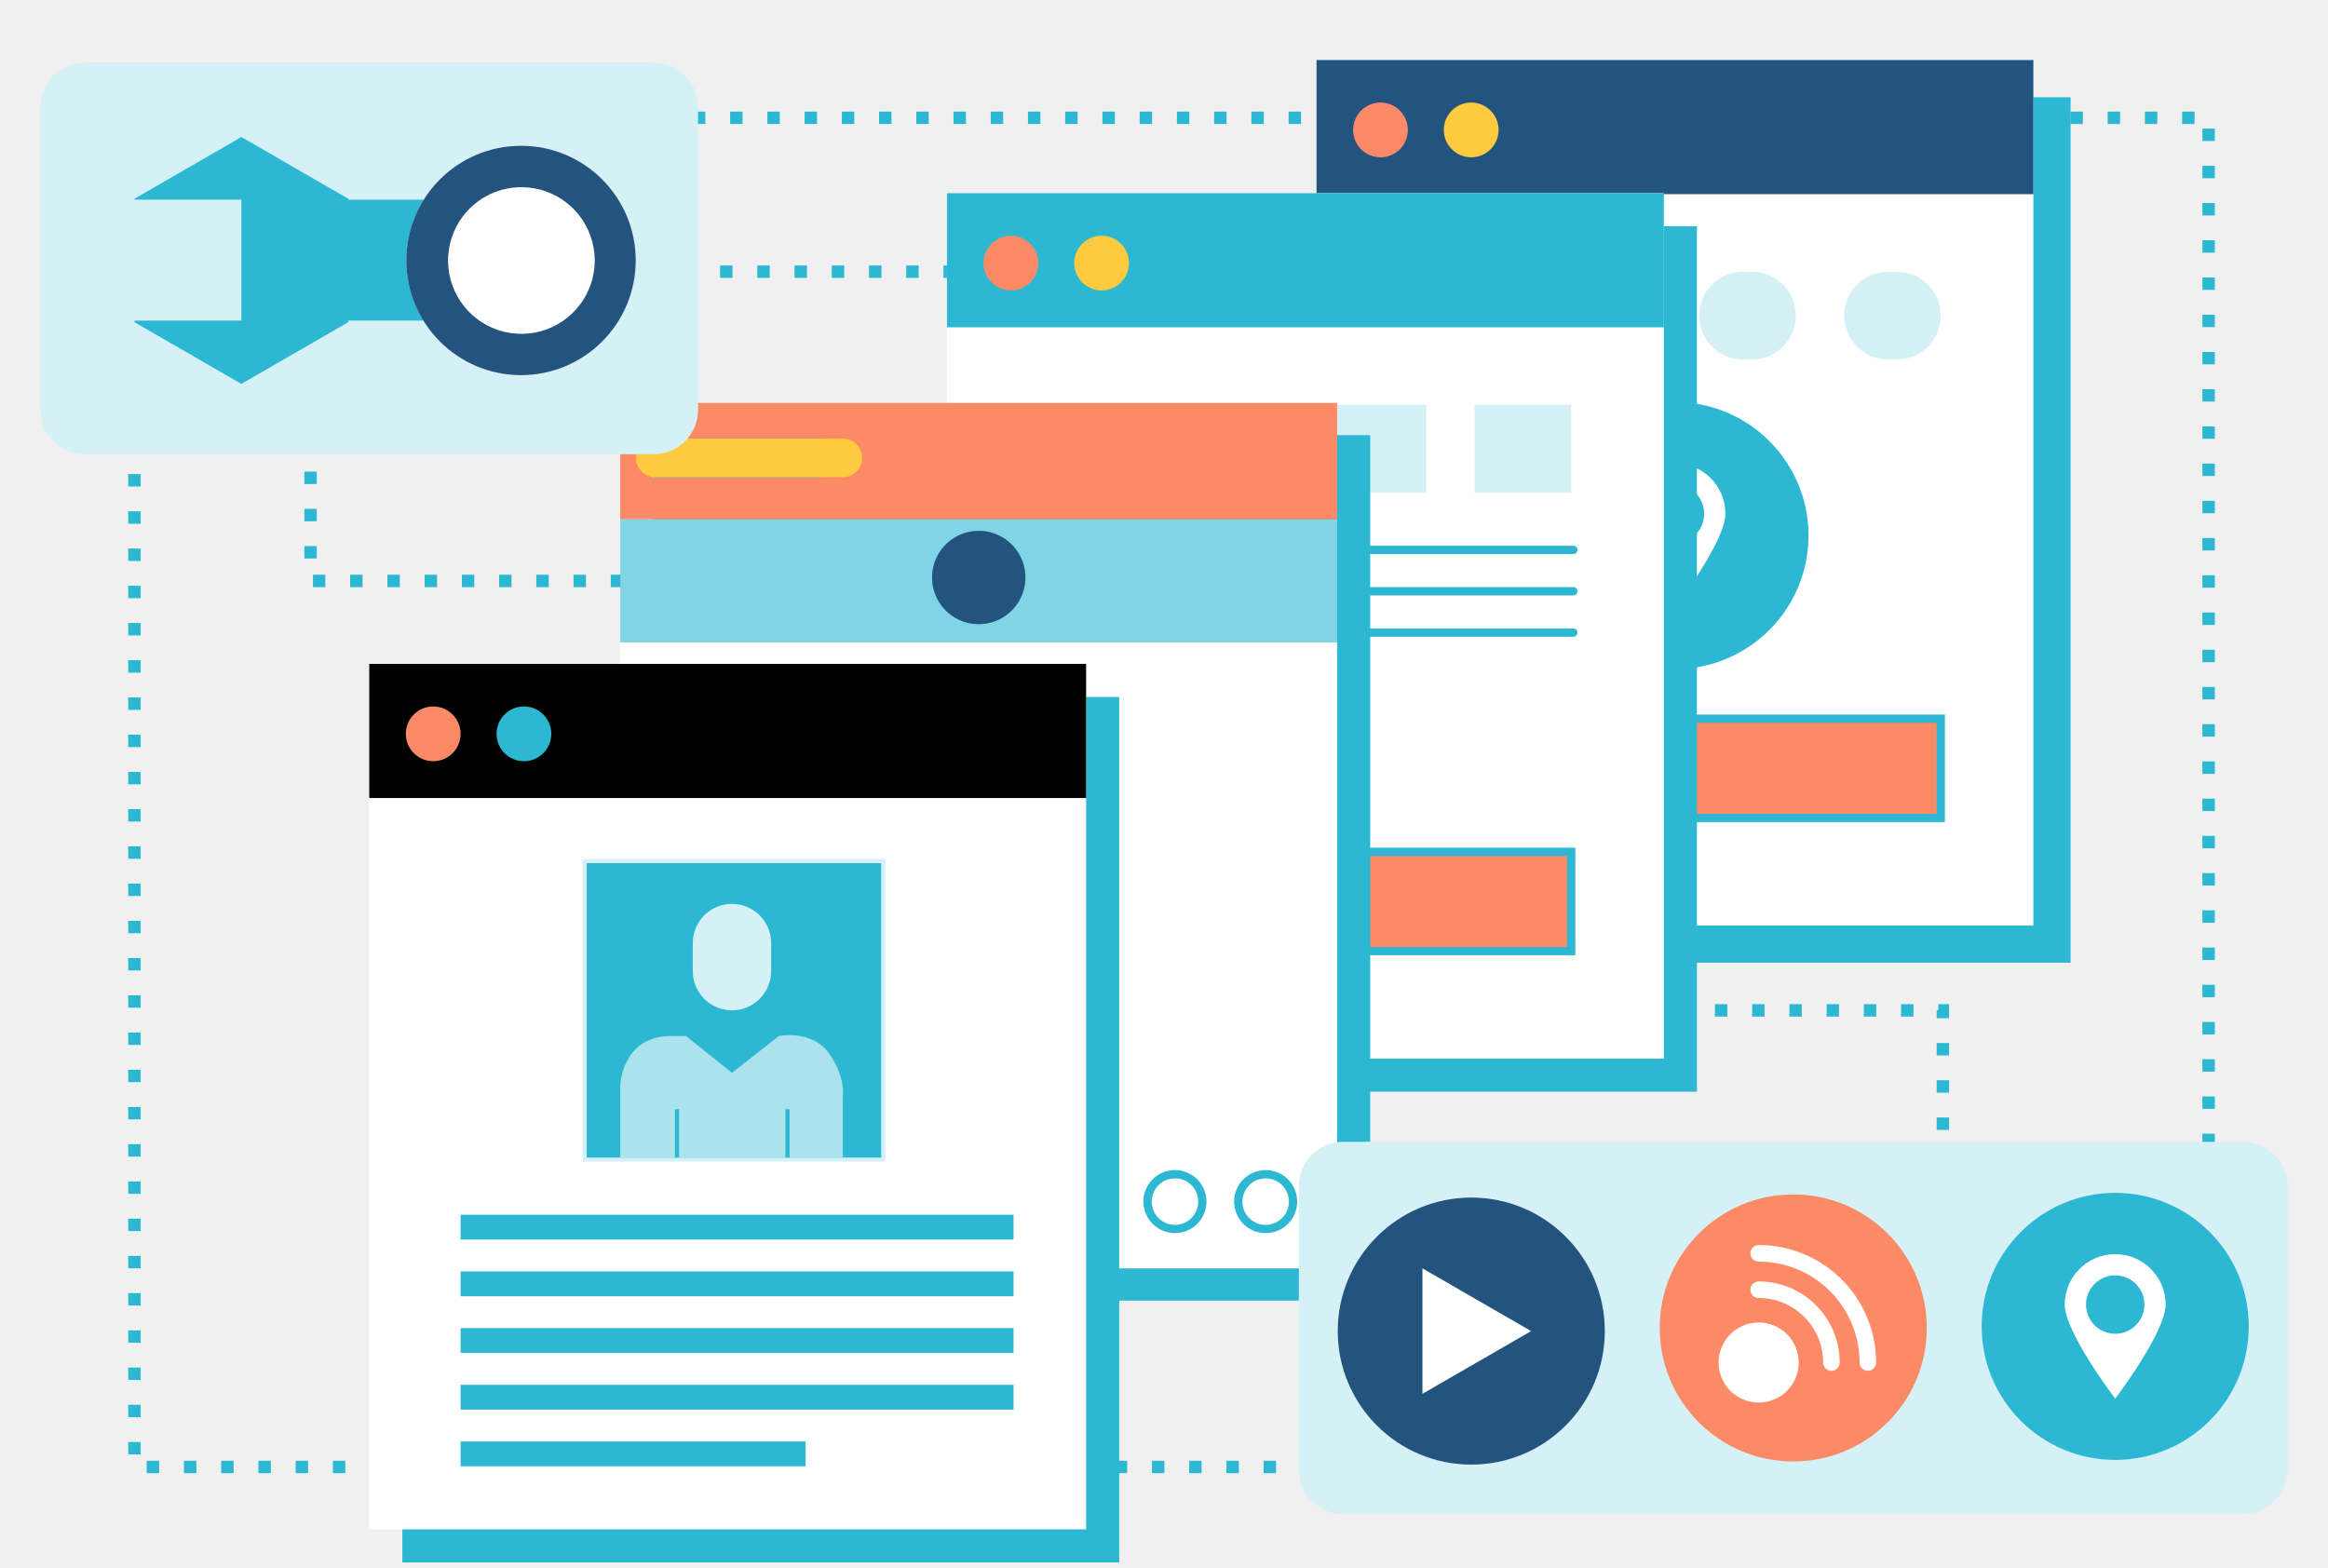
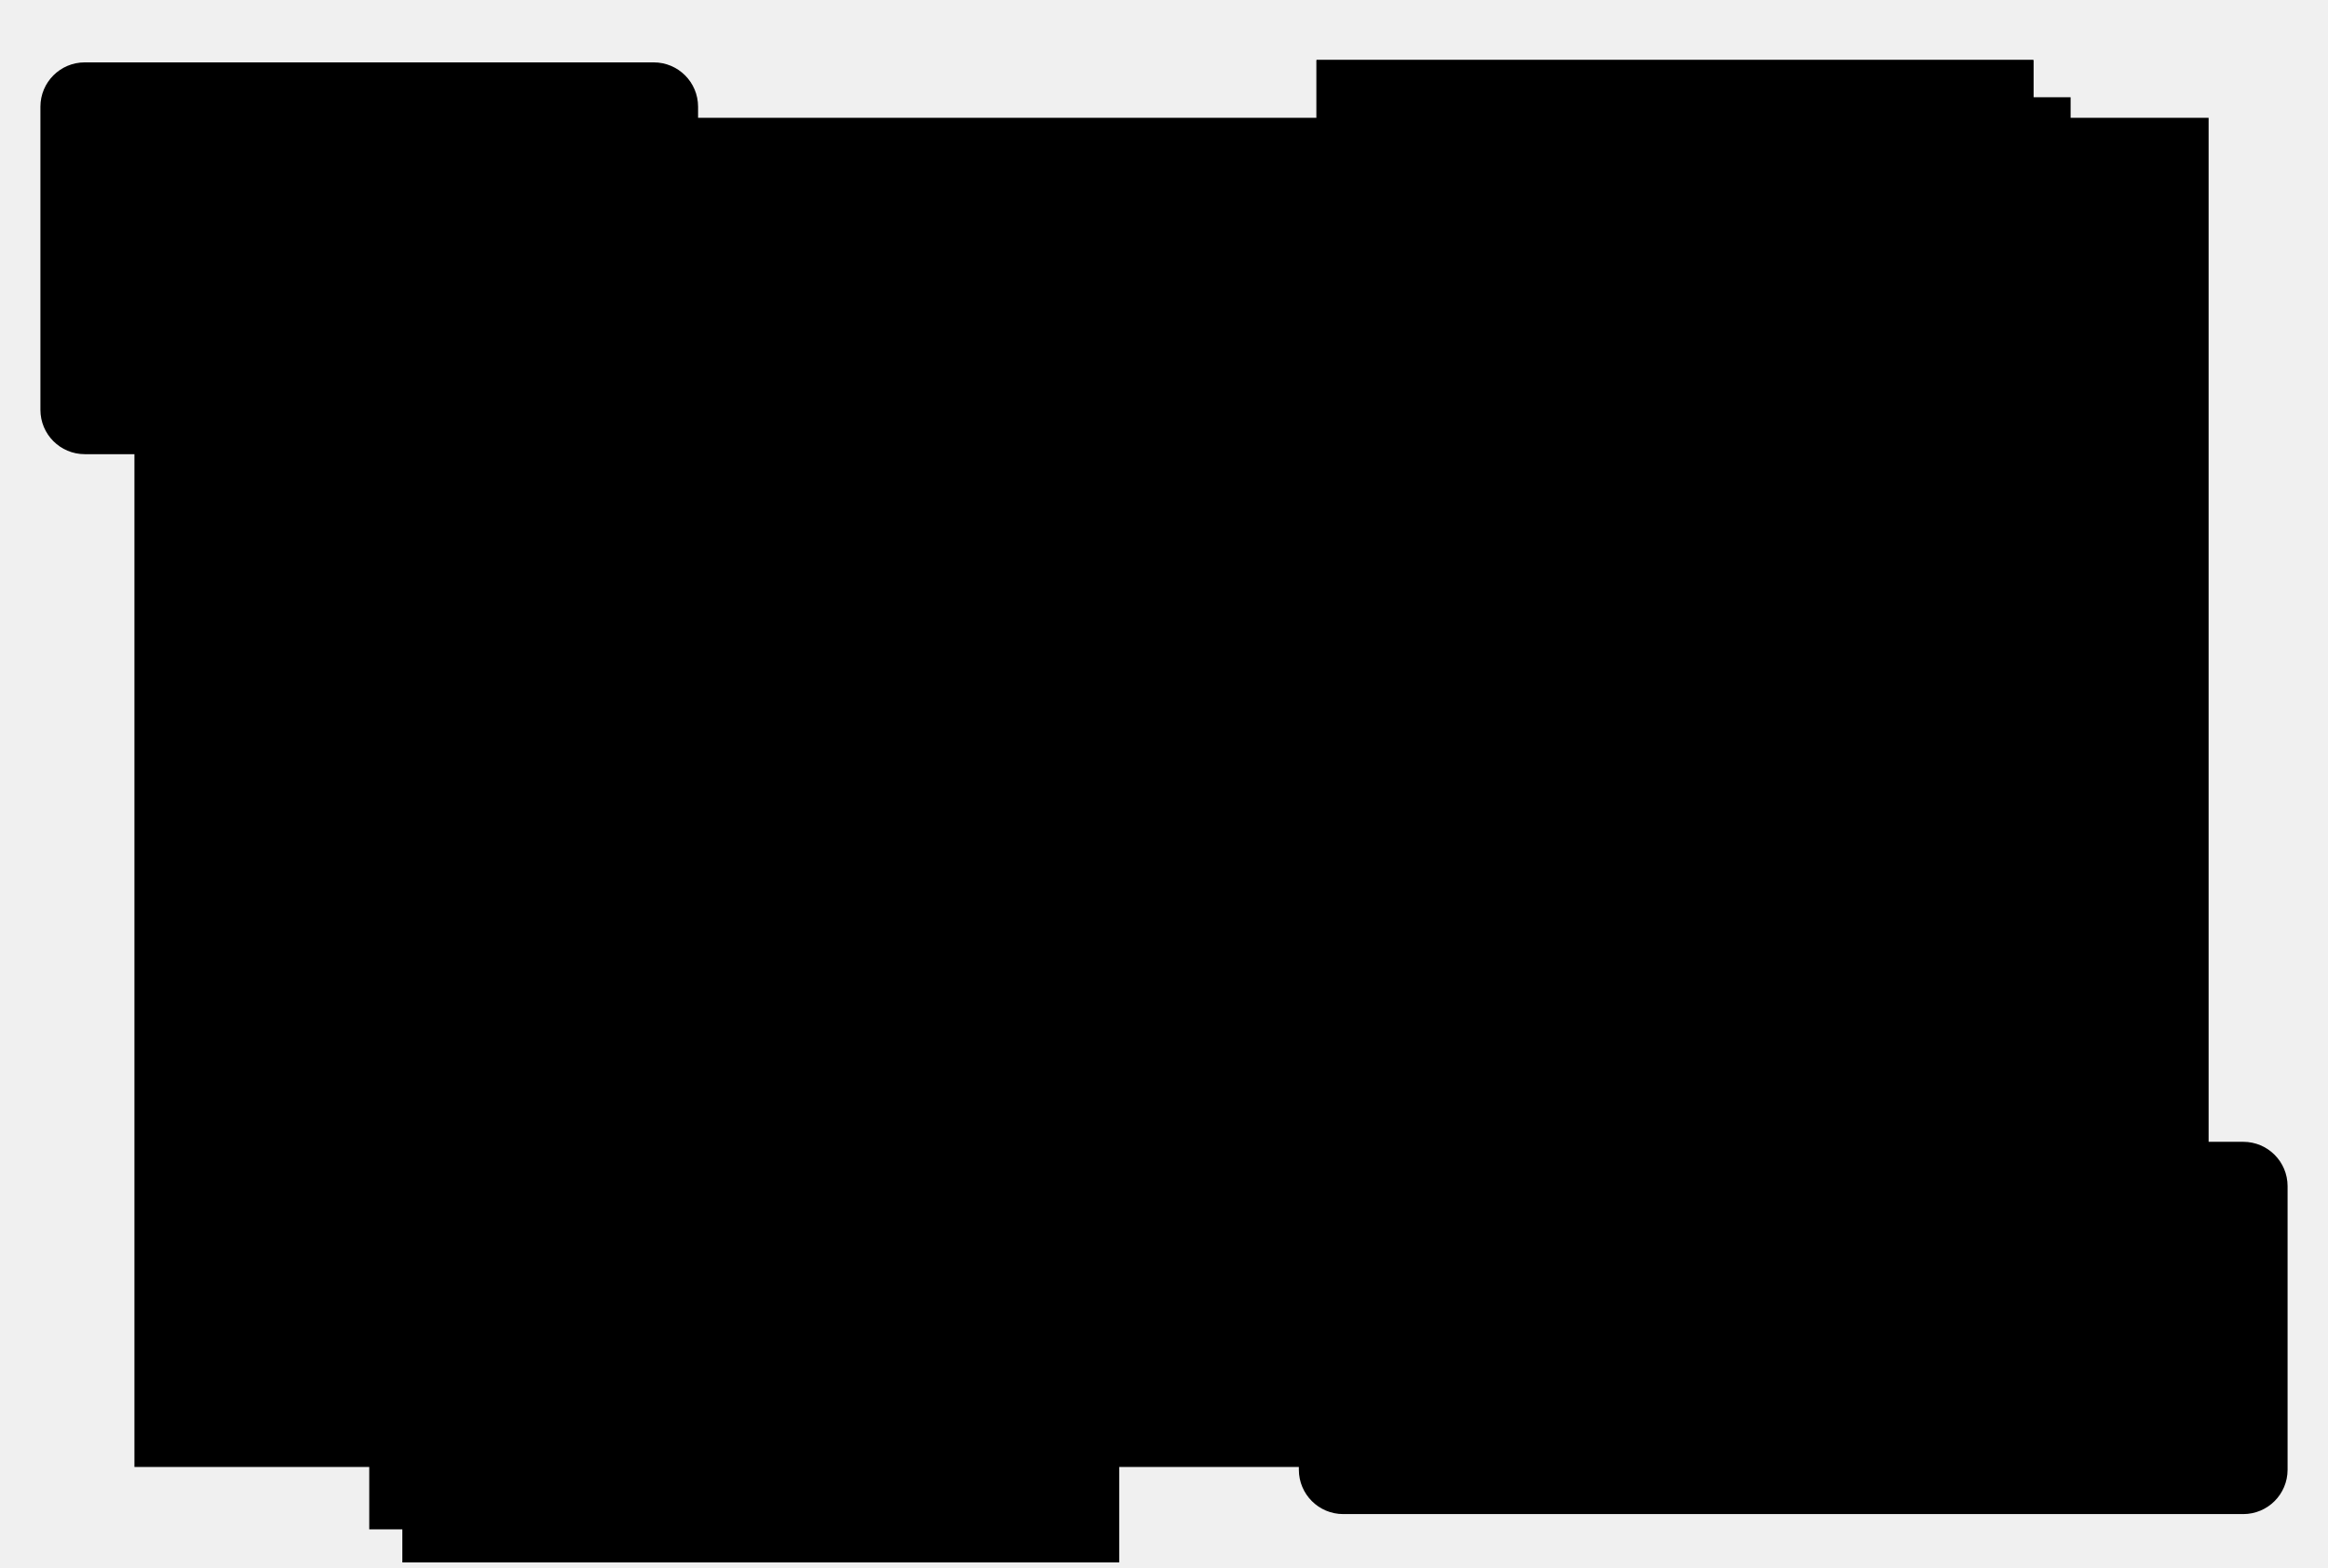
<svg xmlns="http://www.w3.org/2000/svg" id="rotatelandingpages.2d33deda_Image" data-name="rotatelandingpages.2d33deda Image" viewBox="0 0 562.76 379">
  <defs>
    <style>
-       .cls-1, .cls-14, .cls-9 {
+       .cls-1,
+       .cls-14,
+       .cls-9 {
        fill: none;
      }

-       .cls-1, .cls-11, .cls-8, .cls-9 {
+       .cls-1,
+       .cls-11,
+       .cls-8,
+       .cls-9 {
        stroke: #2cb8d2;
      }

-       .cls-1, .cls-11, .cls-12, .cls-14, .cls-8, .cls-9 {
+       .cls-1,
+       .cls-11,
+       .cls-12,
+       .cls-14,
+       .cls-8,
+       .cls-9 {
        stroke-miterlimit: 10;
      }

      .cls-1 {
        stroke-width: 3px;
        stroke-dasharray: 3 6;
      }

-       .cls-12, .cls-2 {
+       .cls-12,
+       .cls-2 {
        fill: #2cb8d2;
      }

-       .cls-11, .cls-3 {
+       .cls-11,
+       .cls-3 {
        fill: #fff;
      }

      .cls-4 {
        fill: #24537f;
      }

-       .cls-5, .cls-8 {
+       .cls-5,
+       .cls-8 {
        fill: #fd8a66;
      }

      .cls-6 {
        fill: #feca40;
      }

      .cls-7 {
        fill: #d5f1f6;
      }

-       .cls-14, .cls-8, .cls-9 {
+       .cls-14,
+       .cls-8,
+       .cls-9 {
        stroke-linecap: round;
      }

-       .cls-11, .cls-8, .cls-9 {
+       .cls-11,
+       .cls-8,
+       .cls-9 {
        stroke-width: 2px;
      }

      .cls-10 {
        fill: #80d4e4;
      }

      .cls-12 {
        stroke: #d5f1f6;
      }

      .cls-13 {
        fill: #abe3ed;
      }

      .cls-14 {
        stroke: #fff;
        stroke-width: 4px;
      }
    </style>
  </defs>
-   <rect id="dashed-line3" class="cls-1" x="315.56" y="244.26" width="154.1" height="85.14">
+   <rect id="dashed-line3" className="cls-1" x="315.56" y="244.26" width="154.1" height="85.14">
    <animate attributeType="XML" attributeName="stroke-dashoffset" dur="4s" repeatCount="indefinite" keySplines="           0.5 0 0.5 1;           0.5 0 0.5 1" keyTimes="         0;0.5;1" calcMode="spline" begin="0s" values="0;37.219;0" />
  </rect>
-   <rect id="dashed-line2" class="cls-1" x="75.07" y="65.68" width="238.91" height="74.76">
+   <rect id="dashed-line2" className="cls-1" x="75.07" y="65.68" width="238.91" height="74.76">
    <animate attributeType="XML" attributeName="stroke-dashoffset" dur="4s" repeatCount="indefinite" keySplines="           0.5 0 0.5 1;           0.5 0 0.5 1" keyTimes="         0;0.5;1" calcMode="spline" begin="0s" values="0;37.219;0" />
  </rect>
-   <rect id="dashed-line1" class="cls-1" x="32.5" y="28.48" width="501.4" height="326.17">
+   <rect id="dashed-line1" className="cls-1" x="32.5" y="28.48" width="501.4" height="326.17">
    <animate attributeType="XML" attributeName="stroke-dashoffset" dur="4s" repeatCount="indefinite" keySplines="           0.5 0 0.5 1;           0.5 0 0.5 1" keyTimes="         0;0.5;1" calcMode="spline" begin="0s" values="0;37.219;0" />
  </rect>
  <g>
    <g>
      <g>
-         <rect class="cls-2" x="327.25" y="23.51" width="173.29" height="209.23" />
-         <rect class="cls-3" x="318.25" y="14.51" width="173.29" height="209.23" />
-         <rect class="cls-4" x="318.25" y="14.51" width="173.29" height="32.43" />
-         <circle class="cls-5" cx="333.71" cy="31.41" r="6.62" />
-         <circle class="cls-6" cx="355.64" cy="31.41" r="6.62" />
+         <rect className="cls-2" x="327.25" y="23.51" width="173.29" height="209.23" />
+         <rect className="cls-3" x="318.25" y="14.51" width="173.29" height="209.23" />
+         <rect className="cls-4" x="318.25" y="14.51" width="173.29" height="32.43" />
+         <circle className="cls-5" cx="333.71" cy="31.41" r="6.62" />
+         <circle className="cls-6" cx="355.64" cy="31.41" r="6.62" />
      </g>
      <g>
-         <rect class="cls-7" x="340.65" y="65.68" width="23.36" height="21.25" rx="10.63" ry="10.63" />
-         <rect class="cls-7" x="375.69" y="65.68" width="23.36" height="21.25" rx="10.63" ry="10.63" />
-         <rect class="cls-7" x="410.74" y="65.68" width="23.36" height="21.25" rx="10.63" ry="10.63" />
-         <rect class="cls-7" x="445.79" y="65.68" width="23.36" height="21.25" rx="10.63" ry="10.63" />
+         <rect className="cls-7" x="340.65" y="65.68" width="23.36" height="21.25" rx="10.63" ry="10.63" />
+         <rect className="cls-7" x="375.69" y="65.68" width="23.36" height="21.25" rx="10.63" ry="10.63" />
+         <rect className="cls-7" x="410.74" y="65.68" width="23.36" height="21.25" rx="10.63" ry="10.63" />
+         <rect className="cls-7" x="445.79" y="65.68" width="23.36" height="21.25" rx="10.63" ry="10.63" />
      </g>
-       <rect class="cls-8" x="340.65" y="173.75" width="128.5" height="24" />
+       <rect className="cls-8" x="340.65" y="173.75" width="128.5" height="24" />
    </g>
    <g>
-       <circle class="cls-2" cx="404.9" cy="129.47" r="32.28" />
-       <path class="cls-3" d="M404.9,112a12.2,12.2,0,0,0-12.2,12.2c0,6.73,12.2,22.72,12.2,22.72s12.19-16,12.19-22.72A12.2,12.2,0,0,0,404.9,112Zm0,19.26a7.06,7.06,0,1,1,7.06-7.06A7.06,7.06,0,0,1,404.9,131.27Z" />
+       <circle className="cls-2" cx="404.9" cy="129.47" r="32.28" />
+       <path className="cls-3" d="M404.9,112a12.2,12.2,0,0,0-12.2,12.2c0,6.73,12.2,22.72,12.2,22.72s12.19-16,12.19-22.72A12.2,12.2,0,0,0,404.9,112Zm0,19.26a7.06,7.06,0,1,1,7.06-7.06A7.06,7.06,0,0,1,404.9,131.27Z" />
    </g>
  </g>
  <g>
    <g>
-       <rect class="cls-2" x="236.92" y="54.7" width="173.29" height="209.23" />
-       <rect class="cls-3" x="228.92" y="46.7" width="173.29" height="209.23" />
-       <rect class="cls-2" x="228.92" y="46.7" width="173.29" height="32.43" />
-       <circle class="cls-5" cx="244.38" cy="63.6" r="6.62" />
-       <circle class="cls-6" cx="266.3" cy="63.6" r="6.62" />
+       <rect className="cls-2" x="236.92" y="54.7" width="173.29" height="209.23" />
+       <rect className="cls-3" x="228.92" y="46.7" width="173.29" height="209.23" />
+       <rect className="cls-2" x="228.92" y="46.7" width="173.29" height="32.43" />
+       <circle className="cls-5" cx="244.38" cy="63.6" r="6.62" />
+       <circle className="cls-6" cx="266.3" cy="63.6" r="6.62" />
    </g>
    <g>
-       <rect class="cls-7" x="251.31" y="97.87" width="23.36" height="21.25" />
-       <rect class="cls-7" x="286.36" y="97.87" width="23.36" height="21.25" />
-       <rect class="cls-7" x="321.41" y="97.87" width="23.36" height="21.25" />
-       <rect class="cls-7" x="356.45" y="97.87" width="23.36" height="21.25" />
+       <rect className="cls-7" x="251.31" y="97.87" width="23.36" height="21.25" />
+       <rect className="cls-7" x="286.36" y="97.87" width="23.36" height="21.25" />
+       <rect className="cls-7" x="321.41" y="97.87" width="23.36" height="21.25" />
+       <rect className="cls-7" x="356.45" y="97.87" width="23.36" height="21.25" />
    </g>
-     <line class="cls-9" x1="250.8" y1="132.94" x2="380.33" y2="132.94" />
-     <line class="cls-9" x1="250.8" y1="142.94" x2="380.33" y2="142.94" />
-     <line class="cls-9" x1="250.8" y1="152.94" x2="380.33" y2="152.94" />
-     <rect class="cls-8" x="251.31" y="205.94" width="128.5" height="24" />
+     <line className="cls-9" x1="250.8" y1="132.94" x2="380.33" y2="132.94" />
+     <line className="cls-9" x1="250.8" y1="142.94" x2="380.33" y2="142.94" />
+     <line className="cls-9" x1="250.8" y1="152.94" x2="380.33" y2="152.94" />
+     <rect className="cls-8" x="251.31" y="205.94" width="128.5" height="24" />
  </g>
-   <rect class="cls-2" x="157.94" y="105.2" width="173.29" height="209.23" />
+   <rect className="cls-2" x="157.94" y="105.2" width="173.29" height="209.23" />
  <g>
-     <path class="cls-5" d="M149.94,97.41v28.15H323.23V97.41Zm48.48,18H157.75V106h40.67Z" />
-     <path class="cls-3" d="M149.94,306.63H323.23V155.32H149.94Zm156-22.78a6.63,6.63,0,1,1-6.62,6.63A6.63,6.63,0,0,1,306,283.85Zm-21.92,0a6.63,6.63,0,1,1-6.63,6.63A6.63,6.63,0,0,1,284,283.85Z" />
-     <path class="cls-10" d="M149.94,155.32H323.23V125.56H149.94Zm86.65-27a11.28,11.28,0,1,1-11.28,11.28A11.28,11.28,0,0,1,236.59,128.35Z" />
-     <circle class="cls-11" cx="284.04" cy="290.48" r="6.62" transform="translate(-59.14 73.03) rotate(-13.28)" />
-     <circle class="cls-11" cx="305.96" cy="290.48" r="6.62" transform="translate(-58.55 78.07) rotate(-13.28)" />
-     <circle class="cls-4" cx="236.59" cy="139.63" r="11.28" transform="translate(-19.31 39.7) rotate(-9.22)" />
-     <rect class="cls-6" x="153.75" y="106.03" width="54.67" height="9.33" rx="4.67" ry="4.67" />
+     <path className="cls-5" d="M149.94,97.41v28.15H323.23V97.41Zm48.48,18H157.75V106h40.67Z" />
+     <path className="cls-3" d="M149.94,306.63H323.23V155.32H149.94Zm156-22.78a6.63,6.63,0,1,1-6.62,6.63A6.63,6.63,0,0,1,306,283.85Zm-21.92,0a6.63,6.63,0,1,1-6.63,6.63A6.63,6.63,0,0,1,284,283.85Z" />
+     <path className="cls-10" d="M149.94,155.32H323.23V125.56H149.94Zm86.65-27a11.28,11.28,0,1,1-11.28,11.28A11.28,11.28,0,0,1,236.59,128.35Z" />
+     <circle className="cls-11" cx="284.04" cy="290.48" r="6.62" transform="translate(-59.14 73.03) rotate(-13.28)" />
+     <circle className="cls-11" cx="305.96" cy="290.48" r="6.62" transform="translate(-58.55 78.07) rotate(-13.28)" />
+     <circle className="cls-4" cx="236.59" cy="139.63" r="11.28" transform="translate(-19.31 39.7) rotate(-9.22)" />
+     <rect className="cls-6" x="153.75" y="106.03" width="54.67" height="9.33" rx="4.67" ry="4.67" />
  </g>
-   <rect class="cls-2" x="97.26" y="168.5" width="173.29" height="209.23" />
-   <rect class="cls-3" x="89.26" y="160.5" width="173.29" height="209.23" />
-   <rect class="cls-7" x="9.77" y="15.08" width="158.98" height="94.72" rx="10.72" ry="10.72" />
-   <rect class="cls-12" x="141.34" y="208.17" width="72.18" height="72.18" />
+   <rect className="cls-2" x="97.26" y="168.5" width="173.29" height="209.23" />
+   <rect className="cls-3" x="89.26" y="160.5" width="173.29" height="209.23" />
+   <rect className="cls-7" x="9.77" y="15.08" width="158.98" height="94.72" rx="10.72" ry="10.72" />
+   <rect className="cls-12" x="141.34" y="208.17" width="72.18" height="72.18" />
  <rect x="89.26" y="160.5" width="173.29" height="32.43" />
  <g>
-     <path class="cls-2" d="M102.46,48.28H84.19v-.23L58.35,33.12,32.5,48.05v.23H58.35V77.51H32.5v.38L58.35,92.81,84.19,77.89v-.38h18.18a27.73,27.73,0,0,1,.09-29.23Z" />
+     <path className="cls-2" d="M102.46,48.28H84.19v-.23L58.35,33.12,32.5,48.05v.23H58.35V77.51H32.5v.38L58.35,92.81,84.19,77.89v-.38h18.18a27.73,27.73,0,0,1,.09-29.23Z" />
    <g>
-       <path class="cls-3" d="M126,85.68A22.72,22.72,0,1,1,148.67,63,22.6,22.6,0,0,1,126,85.68Z" />
-       <path class="cls-4" d="M126,45.25a17.73,17.73,0,1,1-15,8.34,17.73,17.73,0,0,1,15-8.34m0-10A27.72,27.72,0,1,0,153.67,63,27.7,27.7,0,0,0,126,35.25Z" />
+       <path className="cls-3" d="M126,85.68A22.72,22.72,0,1,1,148.67,63,22.6,22.6,0,0,1,126,85.68Z" />
+       <path className="cls-4" d="M126,45.25a17.73,17.73,0,1,1-15,8.34,17.73,17.73,0,0,1,15-8.34m0-10A27.72,27.72,0,1,0,153.67,63,27.7,27.7,0,0,0,126,35.25Z" />
    </g>
  </g>
-   <circle class="cls-5" cx="104.72" cy="177.41" r="6.62" />
-   <circle class="cls-2" cx="126.65" cy="177.41" r="6.62" />
-   <rect class="cls-7" x="167.47" y="218.52" width="18.94" height="25.73" rx="9.47" ry="9.47" />
-   <path class="cls-13" d="M149.94,279.85V262.56s.23-12.1,12.34-12.1h3.54l11.12,8.9,11.38-8.9s8-1.6,12.1,4.22,3.31,10.37,3.31,10.37v14.8" />
-   <rect class="cls-2" x="163.15" y="268.16" width="1" height="11.69" />
-   <rect class="cls-2" x="189.87" y="268.16" width="1" height="11.69" />
-   <rect class="cls-2" x="111.34" y="293.67" width="133.67" height="6" />
-   <rect class="cls-2" x="111.34" y="307.38" width="133.67" height="6" />
-   <rect class="cls-2" x="111.34" y="321.08" width="133.67" height="6" />
-   <rect class="cls-2" x="111.34" y="334.79" width="133.67" height="6" />
-   <rect class="cls-2" x="111.34" y="348.49" width="83.41" height="6" />
+   <circle className="cls-5" cx="104.72" cy="177.41" r="6.62" />
+   <circle className="cls-2" cx="126.65" cy="177.41" r="6.62" />
+   <rect className="cls-7" x="167.47" y="218.52" width="18.94" height="25.73" rx="9.47" ry="9.47" />
+   <path className="cls-13" d="M149.94,279.85V262.56s.23-12.1,12.34-12.1h3.54l11.12,8.9,11.38-8.9s8-1.6,12.1,4.22,3.31,10.37,3.31,10.37v14.8" />
+   <rect className="cls-2" x="163.15" y="268.16" width="1" height="11.69" />
+   <rect className="cls-2" x="189.87" y="268.16" width="1" height="11.69" />
+   <rect className="cls-2" x="111.34" y="293.67" width="133.67" height="6" />
+   <rect className="cls-2" x="111.34" y="307.38" width="133.67" height="6" />
+   <rect className="cls-2" x="111.34" y="321.08" width="133.67" height="6" />
+   <rect className="cls-2" x="111.34" y="334.79" width="133.67" height="6" />
+   <rect className="cls-2" x="111.34" y="348.49" width="83.41" height="6" />
  <g>
-     <rect class="cls-7" x="313.98" y="276.04" width="239.01" height="90" rx="10.72" ry="10.72" />
+     <rect className="cls-7" x="313.98" y="276.04" width="239.01" height="90" rx="10.72" ry="10.72" />
    <g>
      <g>
-         <circle class="cls-5" cx="433.49" cy="321.04" r="32.28" />
+         <circle className="cls-5" cx="433.49" cy="321.04" r="32.28" />
        <g>
-           <circle class="cls-3" cx="425.13" cy="329.4" r="9.68" />
-           <path class="cls-14" d="M425.13,303a26.39,26.39,0,0,1,26.39,26.39" />
-           <path class="cls-14" d="M425.13,311.8a17.59,17.59,0,0,1,17.59,17.6" />
+           <circle className="cls-3" cx="425.13" cy="329.4" r="9.68" />
+           <path className="cls-14" d="M425.13,303a26.39,26.39,0,0,1,26.39,26.39" />
+           <path className="cls-14" d="M425.13,311.8a17.59,17.59,0,0,1,17.59,17.6" />
        </g>
      </g>
      <g>
-         <circle class="cls-4" cx="355.66" cy="321.8" r="32.28" />
-         <polygon class="cls-3" points="370.12 321.8 343.85 306.63 343.85 336.97 370.12 321.8" />
+         <circle className="cls-4" cx="355.66" cy="321.8" r="32.28" />
+         <polygon className="cls-3" points="370.12 321.8 343.85 306.63 343.85 336.97 370.12 321.8" />
      </g>
      <g>
-         <circle class="cls-2" cx="511.32" cy="320.66" r="32.28" />
-         <path class="cls-3" d="M511.32,303.2a12.2,12.2,0,0,0-12.2,12.19c0,6.73,12.2,22.73,12.2,22.73s12.19-16,12.19-22.73A12.19,12.19,0,0,0,511.32,303.2Zm0,19.25a7.06,7.06,0,1,1,7.06-7.06A7.06,7.06,0,0,1,511.32,322.45Z" />
+         <circle className="cls-2" cx="511.32" cy="320.66" r="32.28" />
+         <path className="cls-3" d="M511.32,303.2a12.2,12.2,0,0,0-12.2,12.19c0,6.73,12.2,22.73,12.2,22.73s12.19-16,12.19-22.73A12.19,12.19,0,0,0,511.32,303.2Zm0,19.25a7.06,7.06,0,1,1,7.06-7.06A7.06,7.06,0,0,1,511.32,322.45Z" />
      </g>
    </g>
  </g>
</svg>
